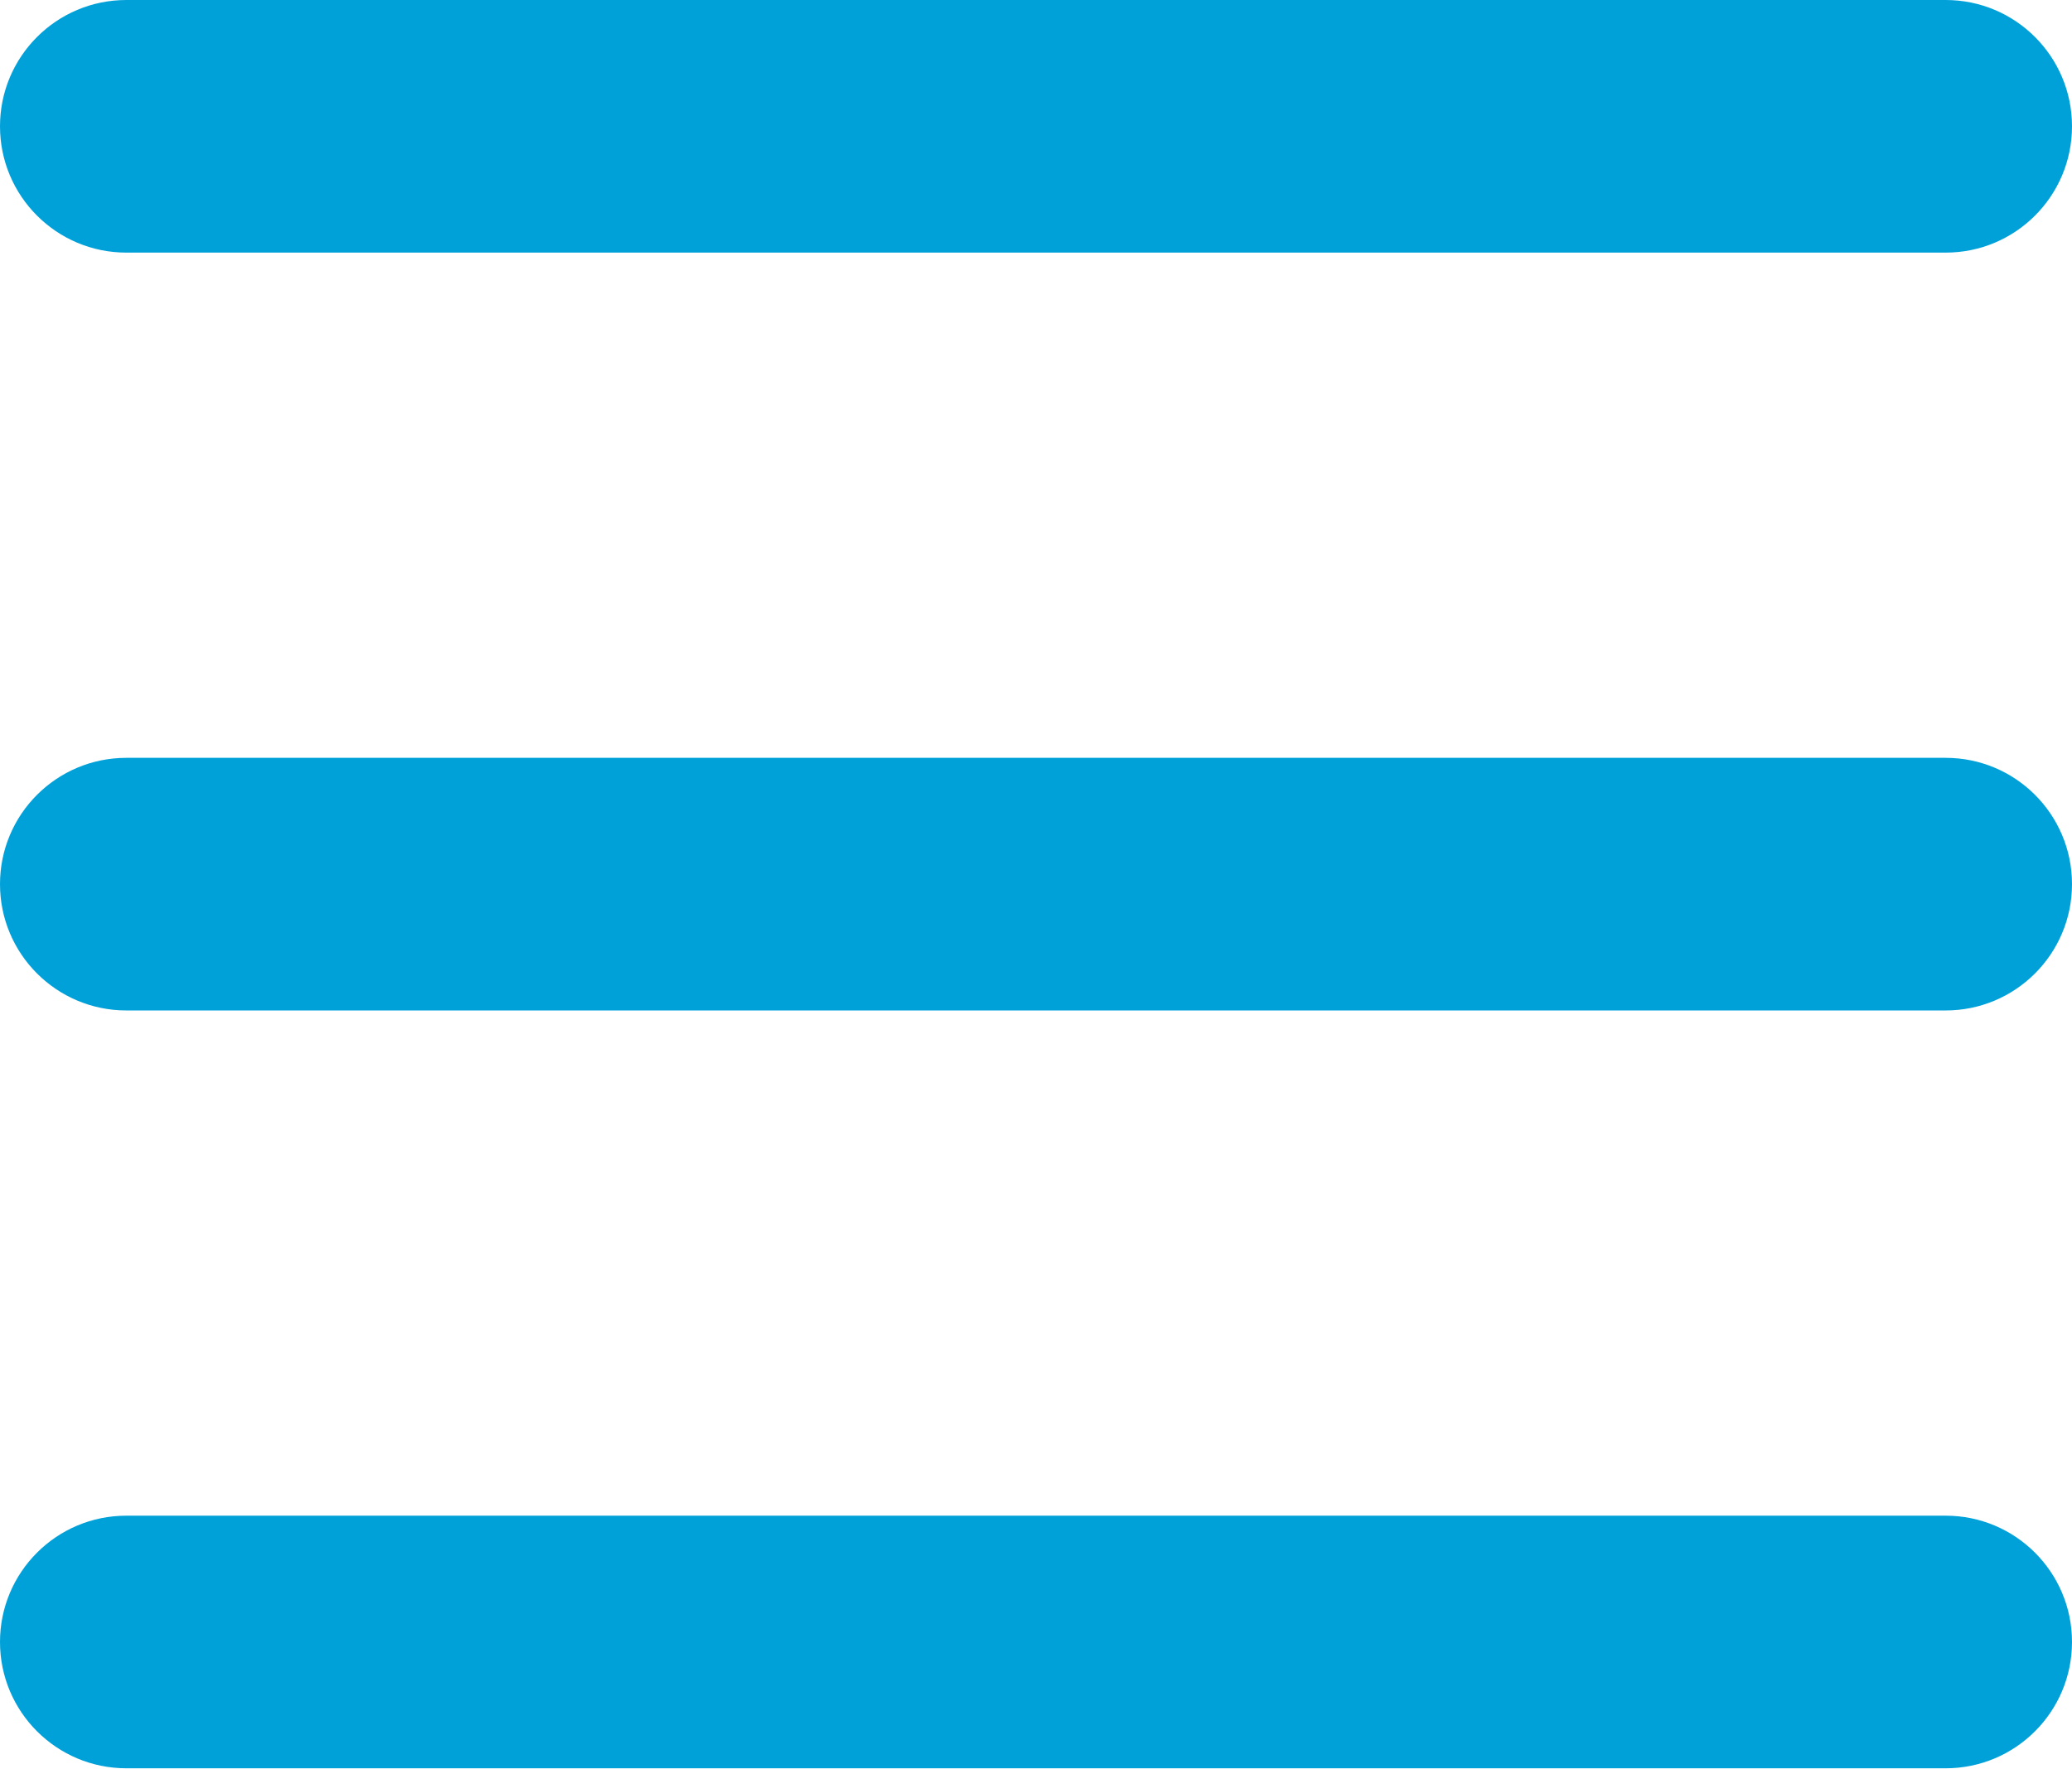
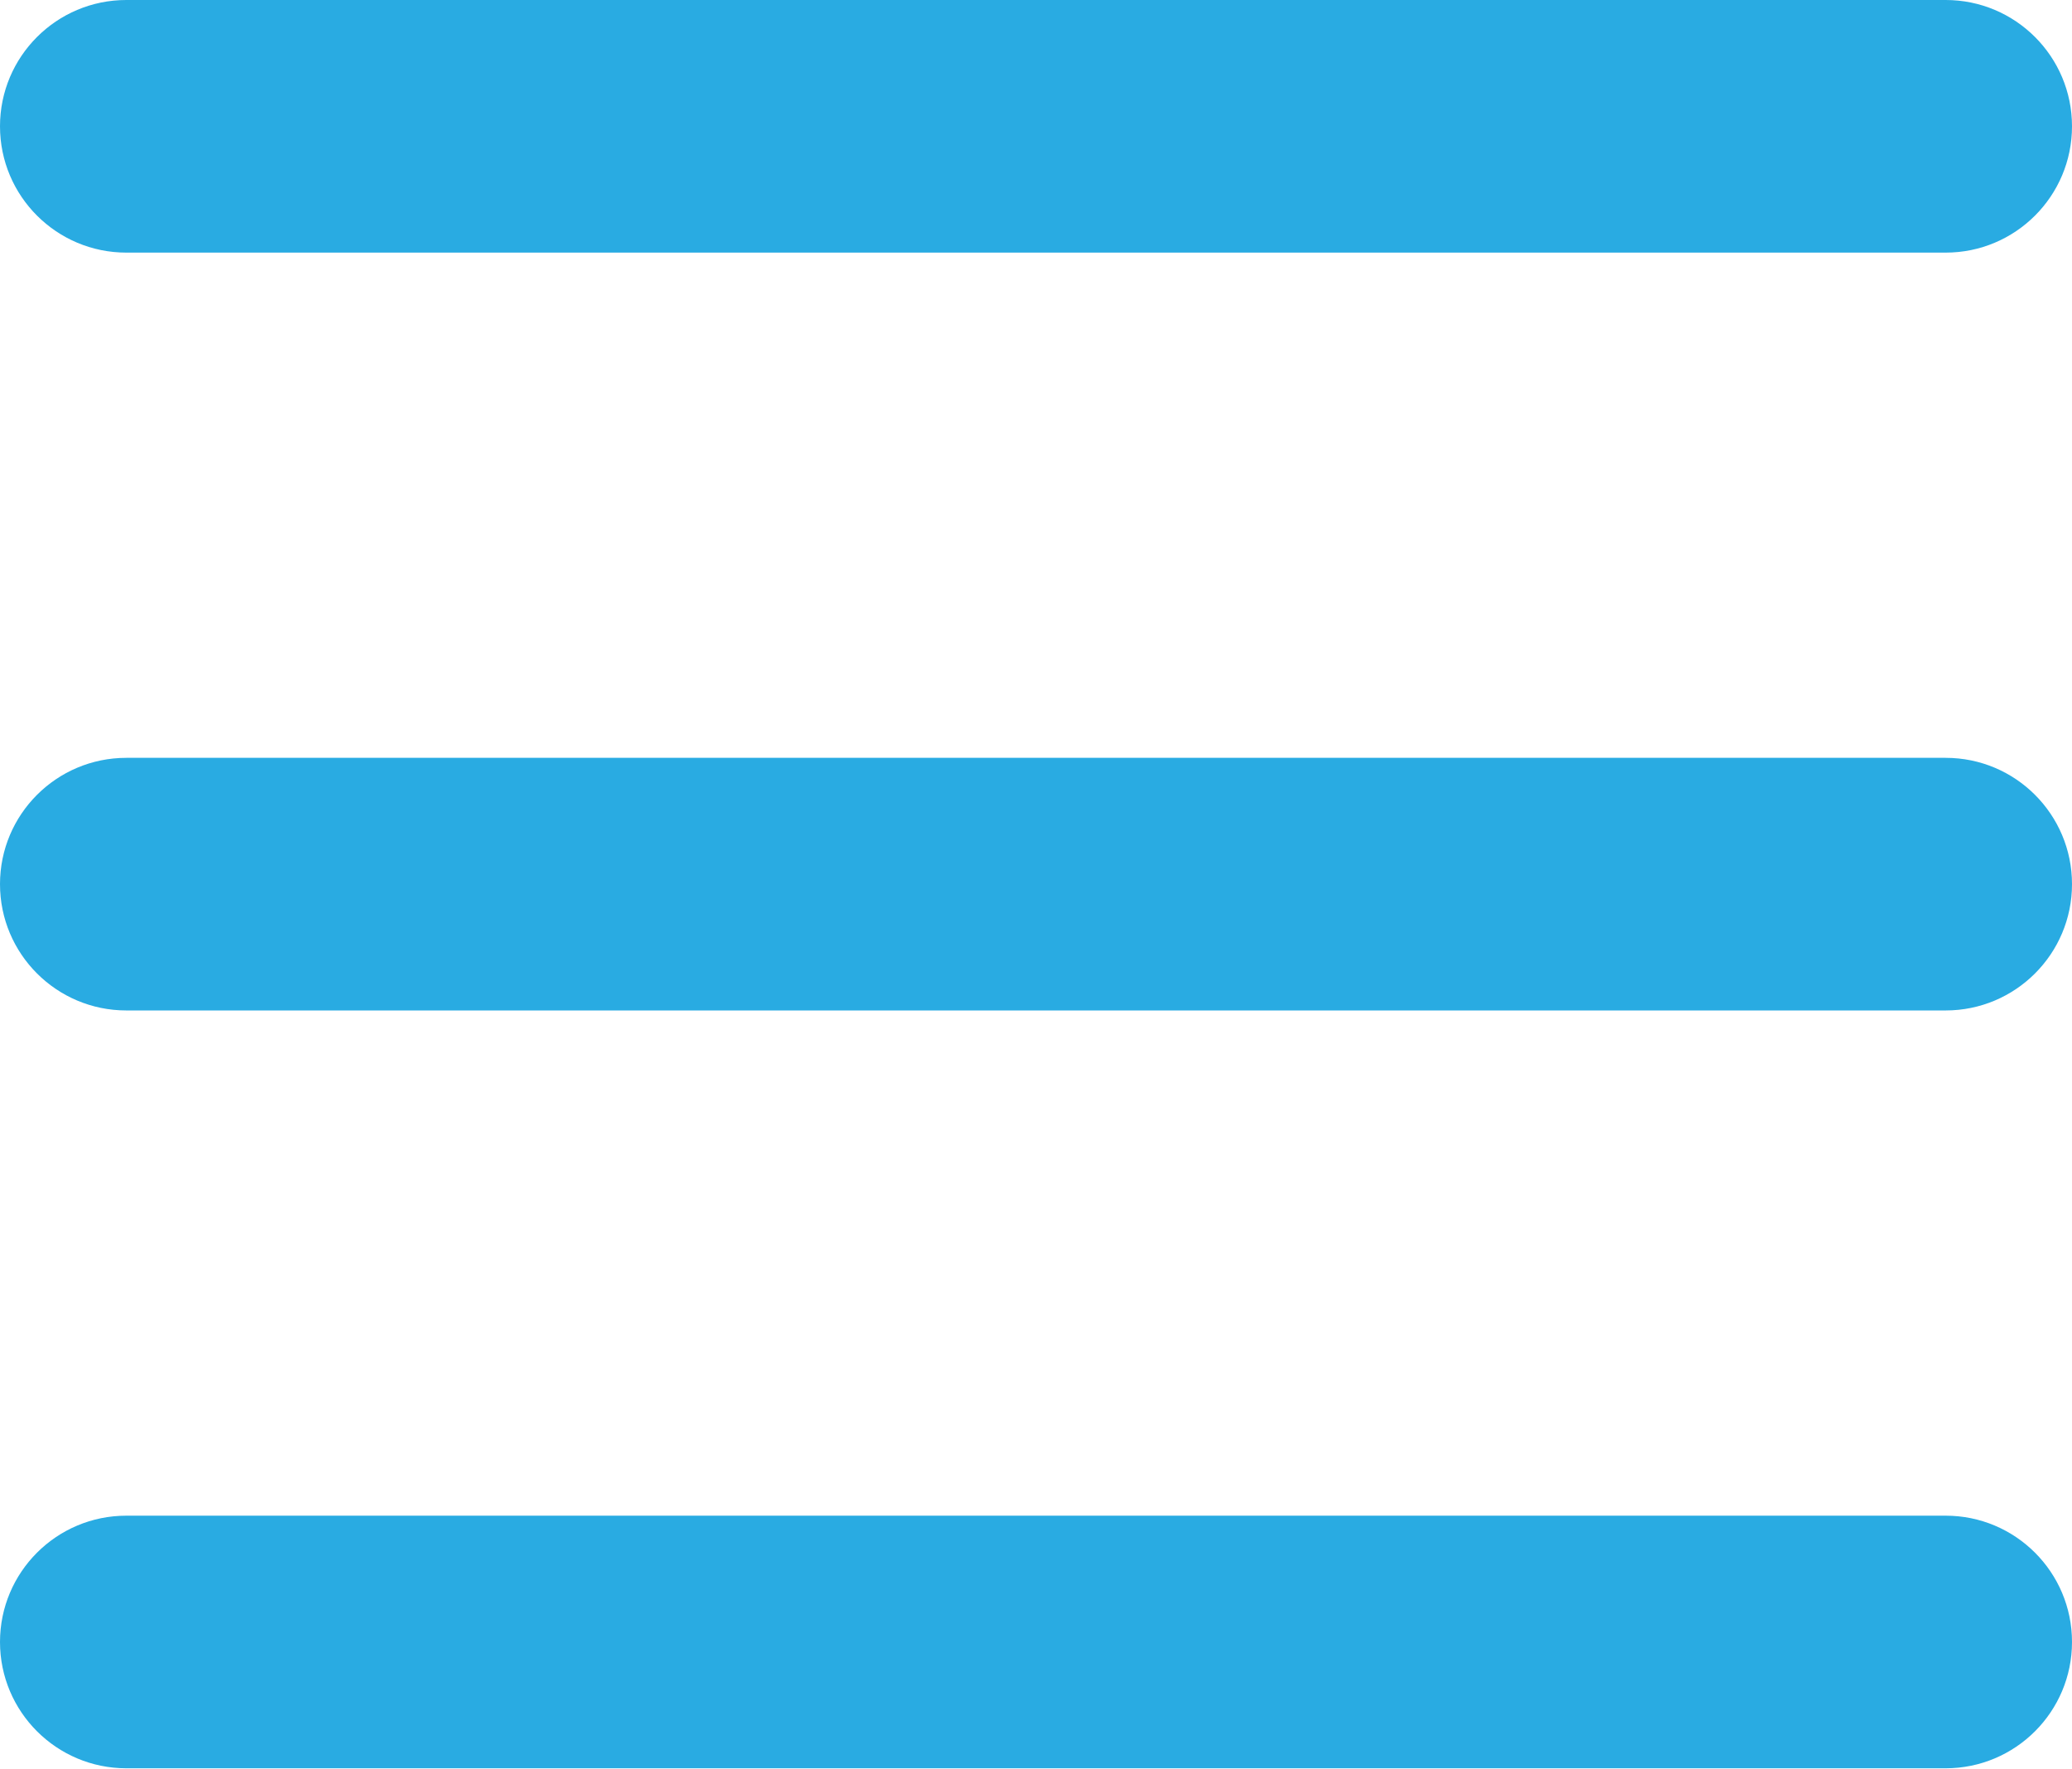
<svg xmlns="http://www.w3.org/2000/svg" viewBox="0 0 82 70">
  <g id="Camada_2" data-name="Camada 2">
    <g id="Camada_1-2" data-name="Camada 1">
-       <path fill="#00A1D9" d="M77,10H5A5,5,0,0,1,5,0H77a5,5,0,0,1,0,10Z" />
-       <path fill="#00A1D9" d="M77,40H5A5,5,0,0,1,5,30H77a5,5,0,0,1,0,10Z" />
-       <path fill="#00A1D9" d="M77,70H5A5,5,0,0,1,5,60H77a5,5,0,0,1,0,10Z" />
+       <path fill="#29abe2" d="M77,10H5A5,5,0,0,1,5,0H77a5,5,0,0,1,0,10Z" />
+       <path fill="#29abe2" d="M77,40H5A5,5,0,0,1,5,30H77a5,5,0,0,1,0,10Z" />
+       <path fill="#29abe2" d="M77,70H5A5,5,0,0,1,5,60H77a5,5,0,0,1,0,10Z" />
    </g>
  </g>
</svg>
